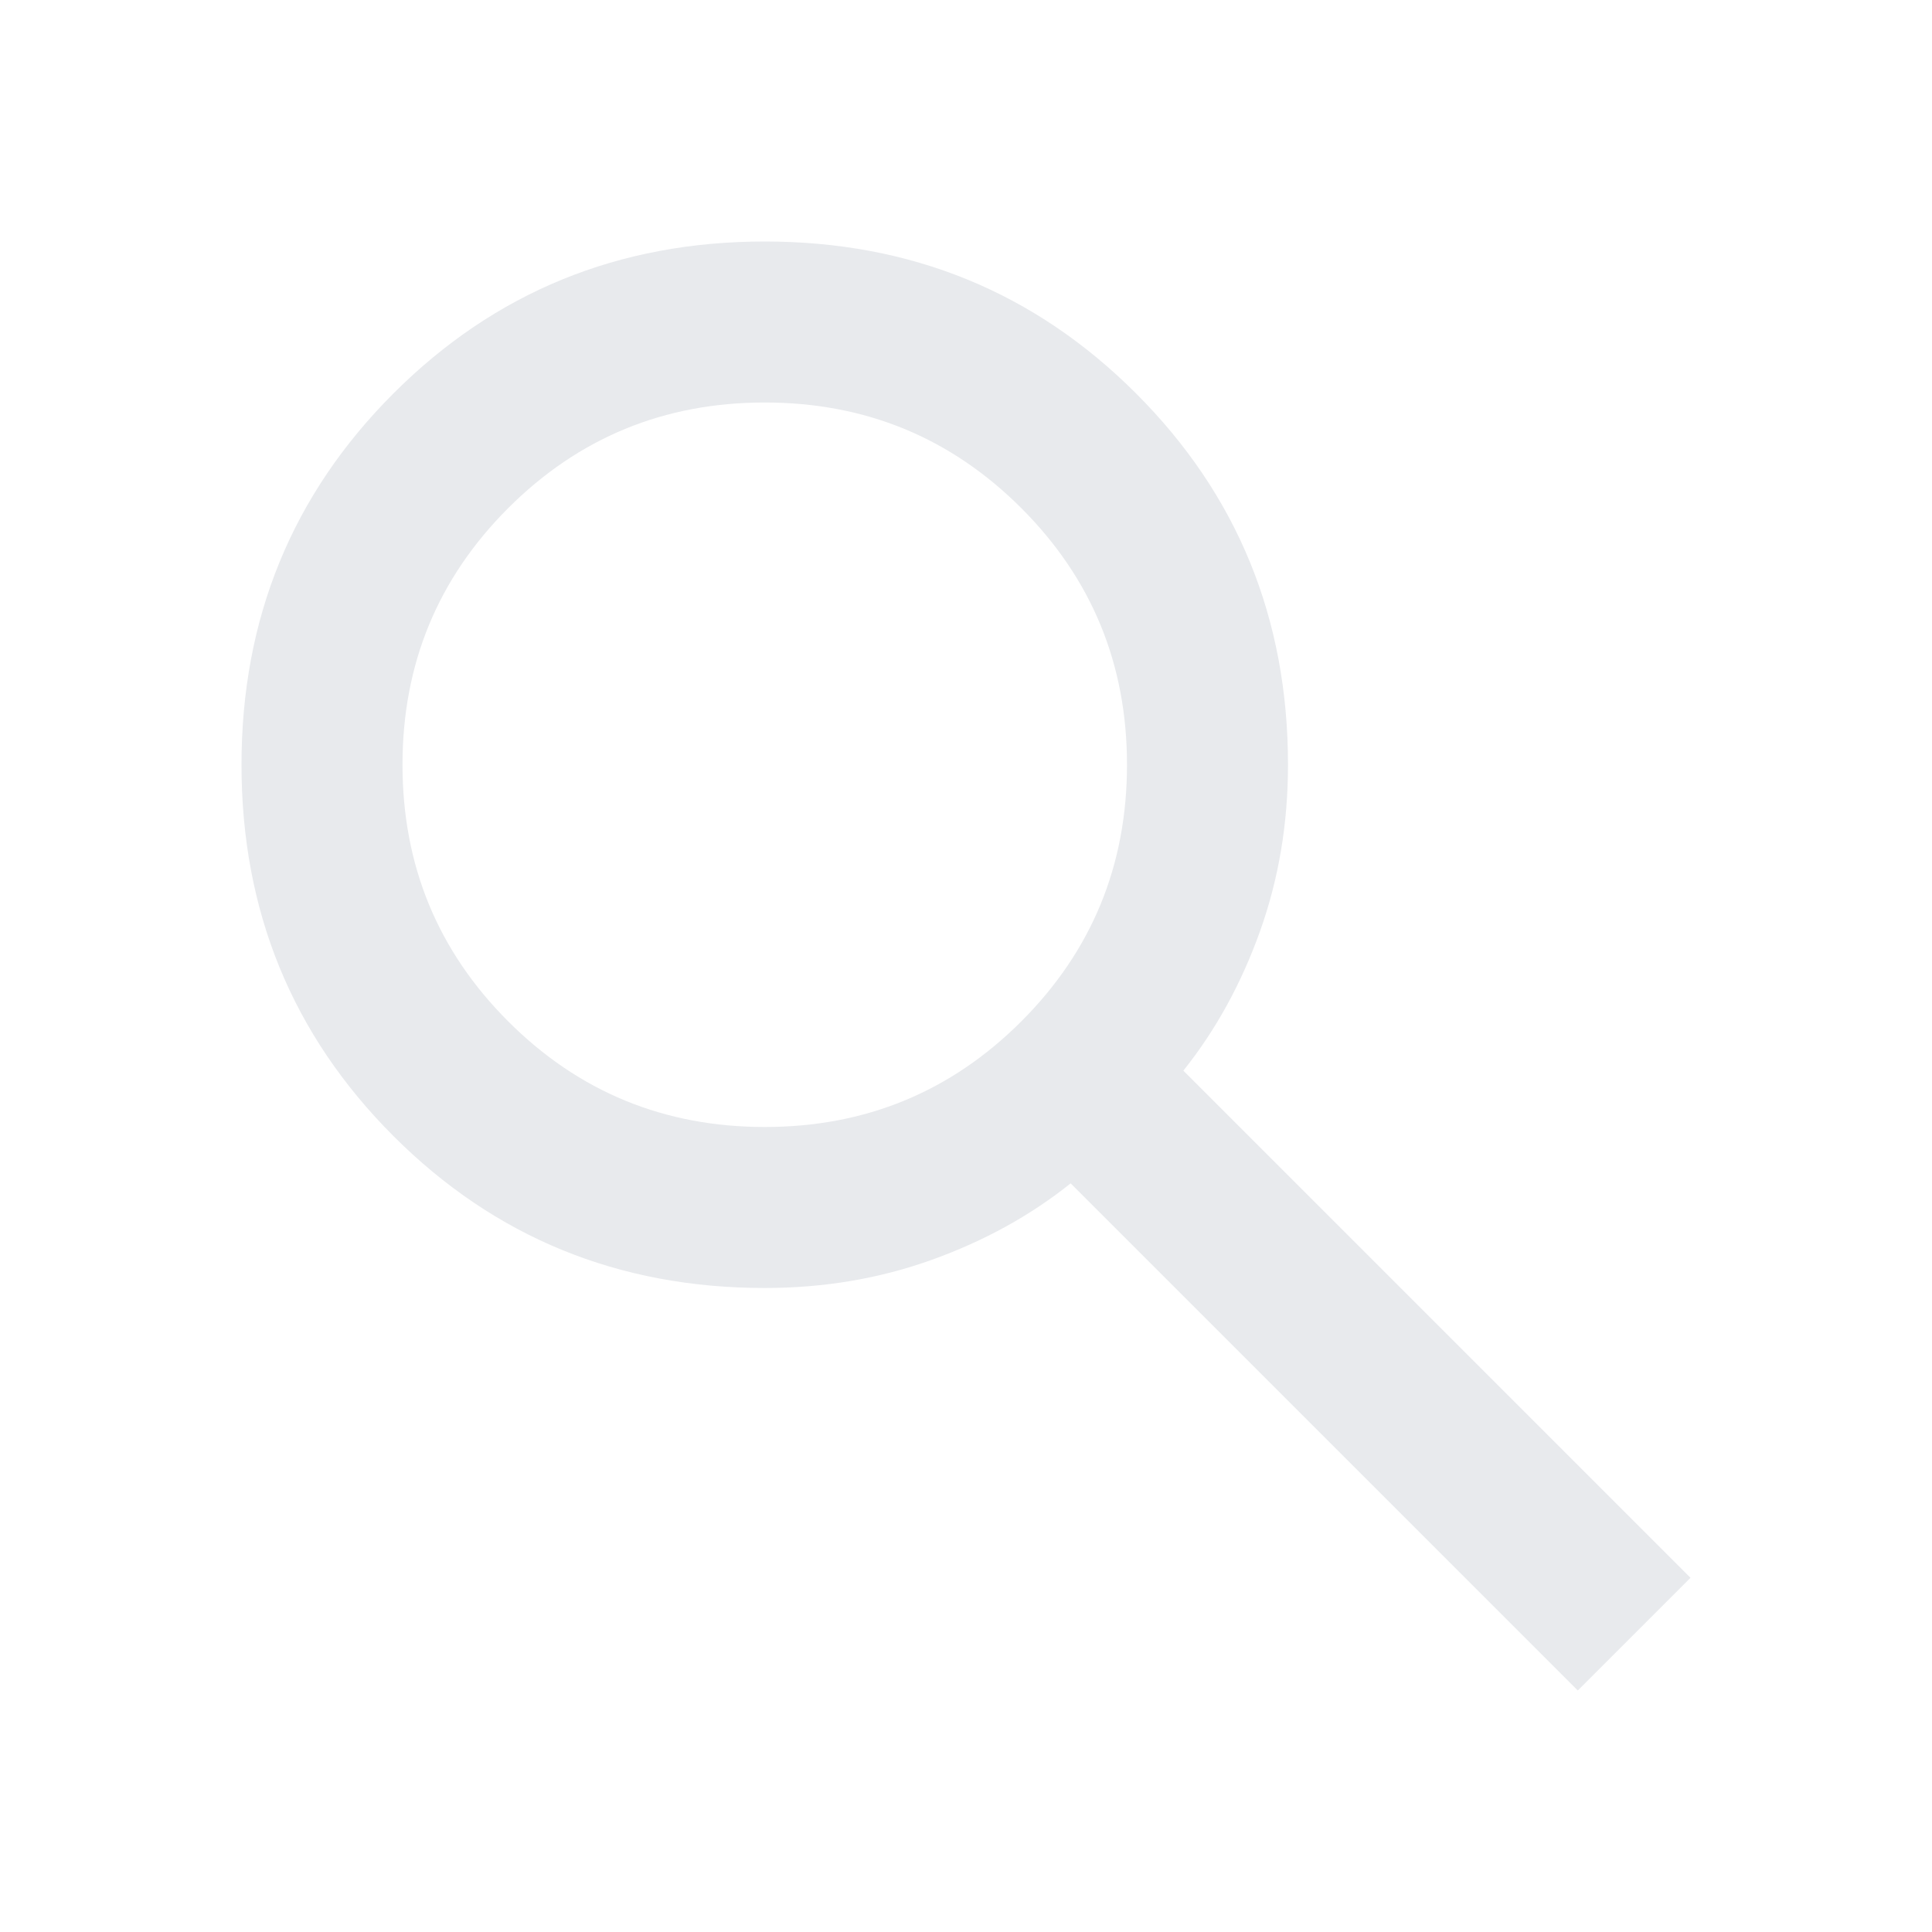
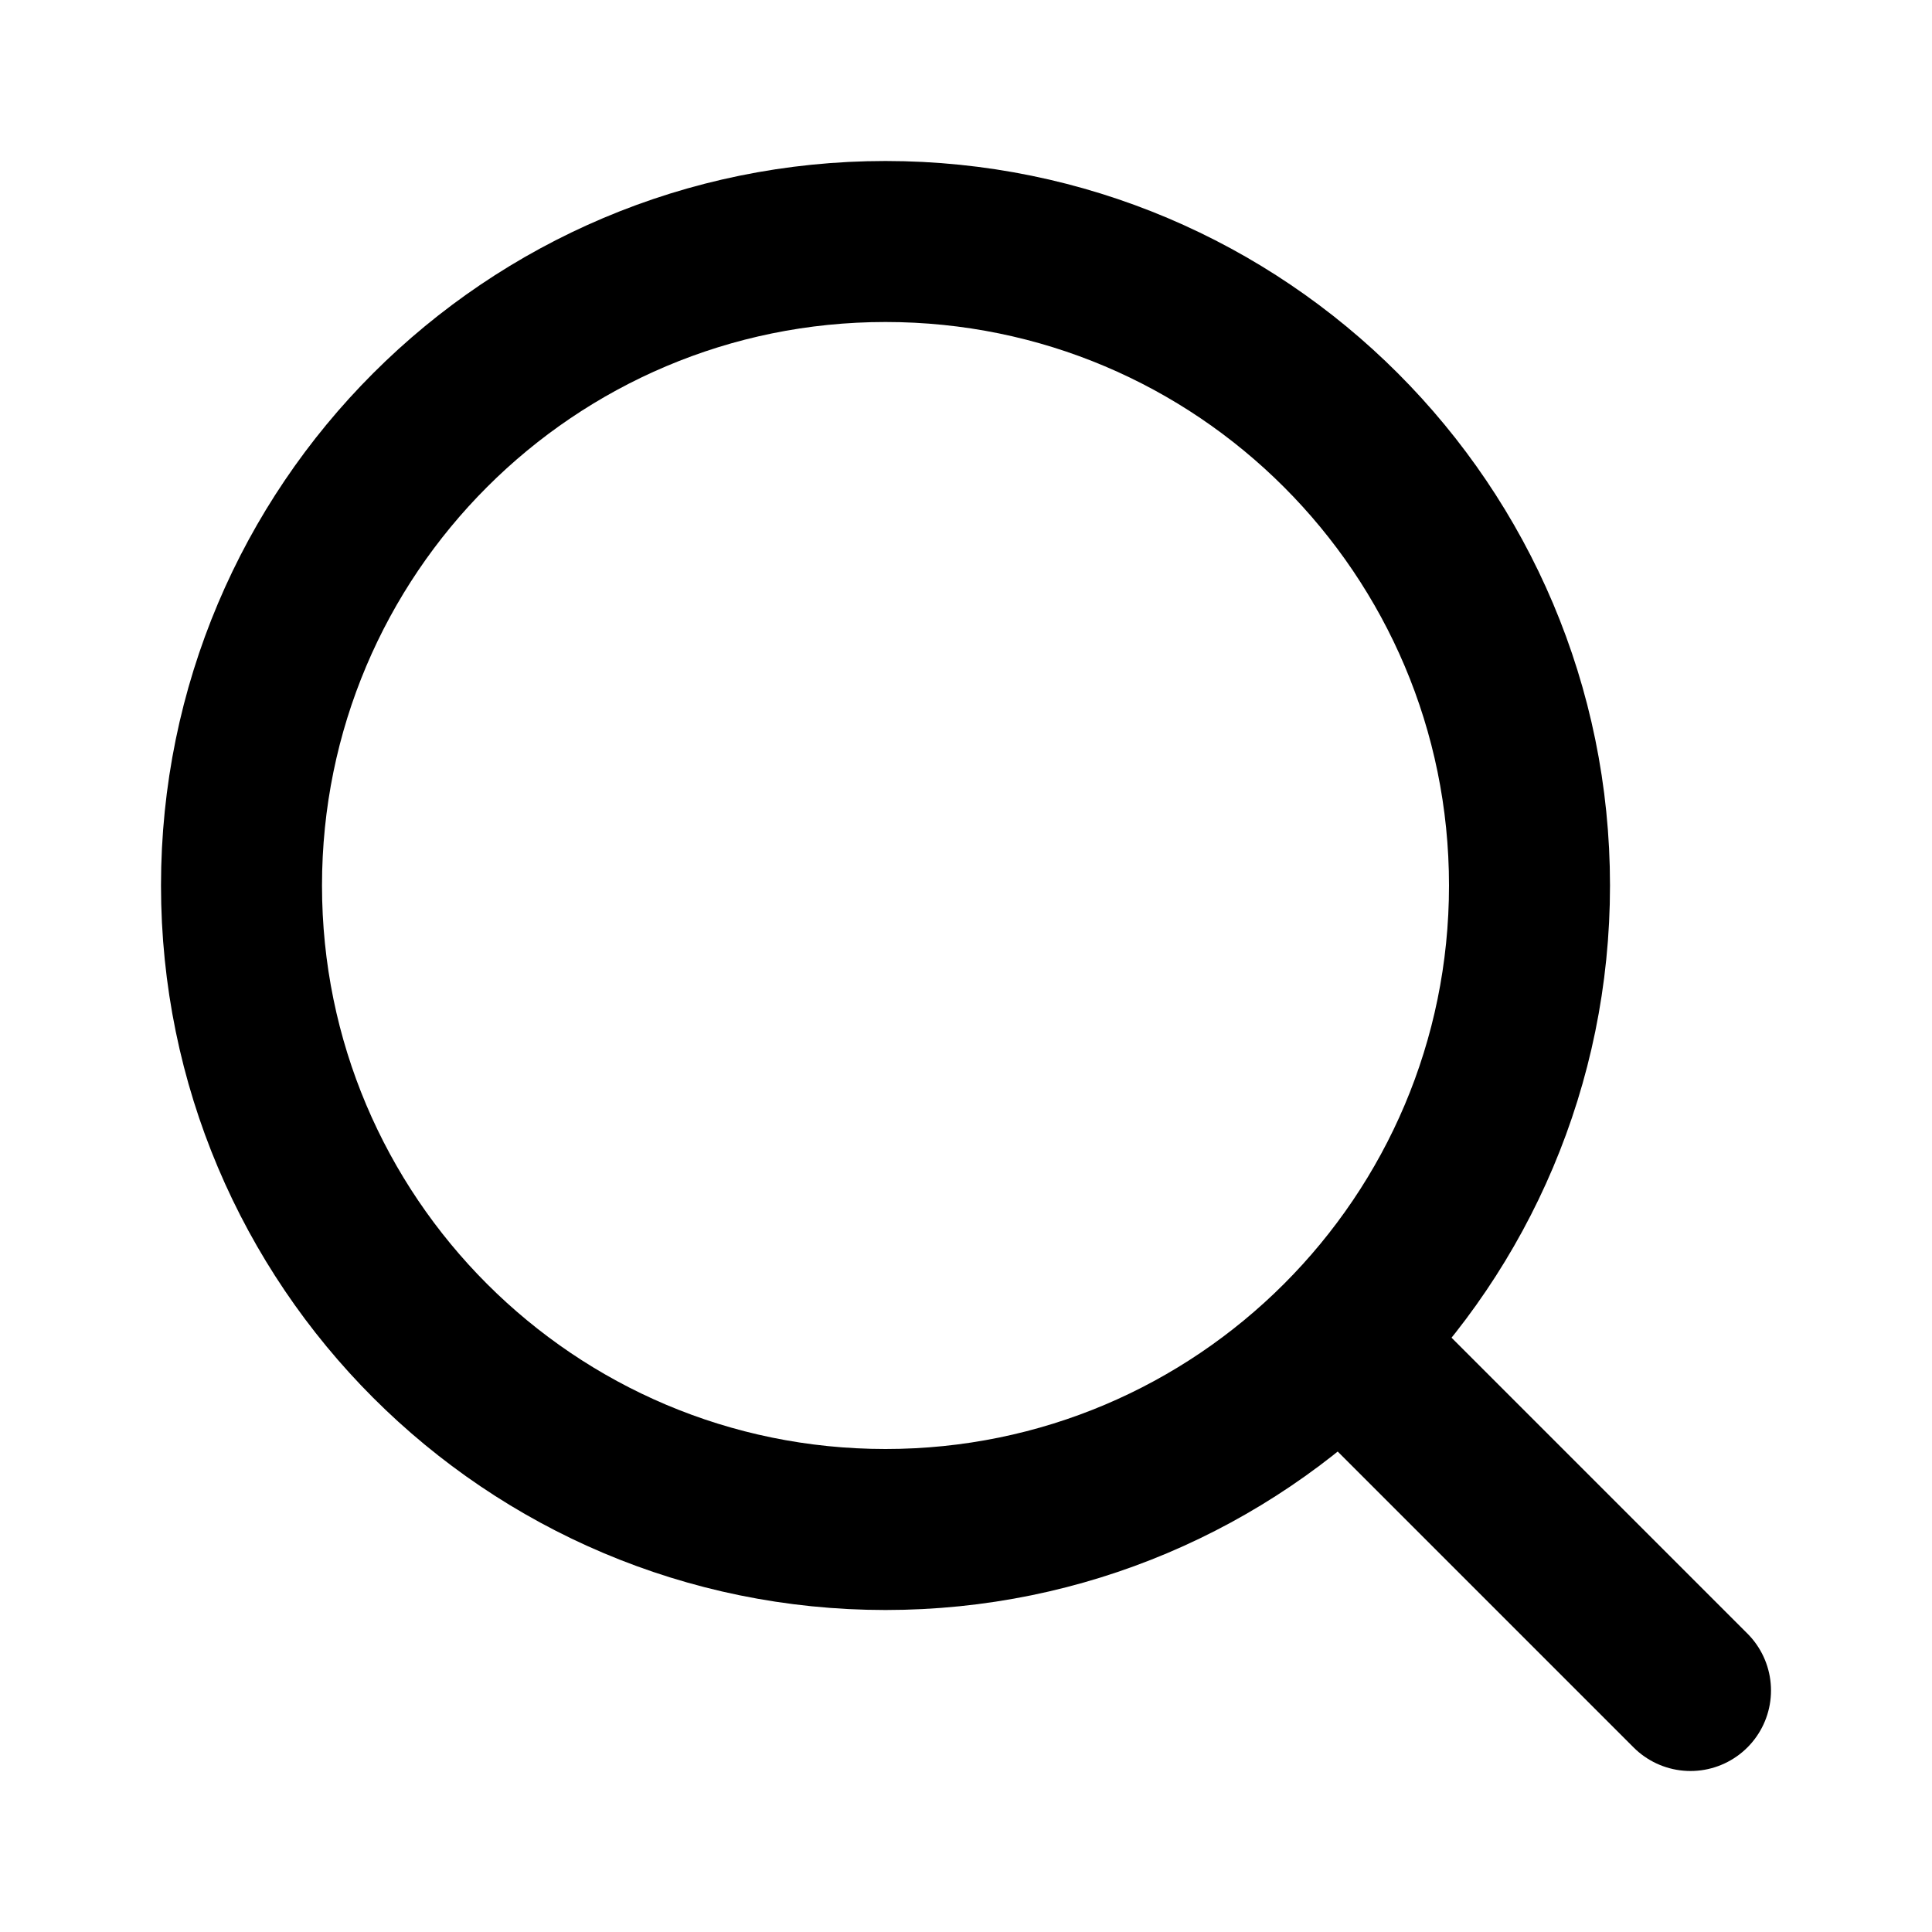
- <svg xmlns="http://www.w3.org/2000/svg" height="24px" viewBox="0 -960 960 960" width="24px" fill="#e8eaed">
-   <path d="M784-120 532-372q-30 24-69 38t-83 14q-109 0-184.5-75.5T120-580q0-109 75.5-184.5T380-840q109 0 184.5 75.5T640-580q0 44-14 83t-38 69l252 252-56 56ZM380-400q75 0 127.5-52.5T560-580q0-75-52.5-127.5T380-760q-75 0-127.5 52.5T200-580q0 75 52.5 127.5T380-400Z" />
+ <svg xmlns="http://www.w3.org/2000/svg" width="24" height="24" viewBox="0 0 24 24" fill="none" stroke="currentColor" stroke-width="2" stroke-linecap="round" stroke-linejoin="round" class="lucide lucide-search">
+   <circle cx="11" cy="11" r="8" />
+   <path d="m21 21-4.3-4.3" />
</svg>
